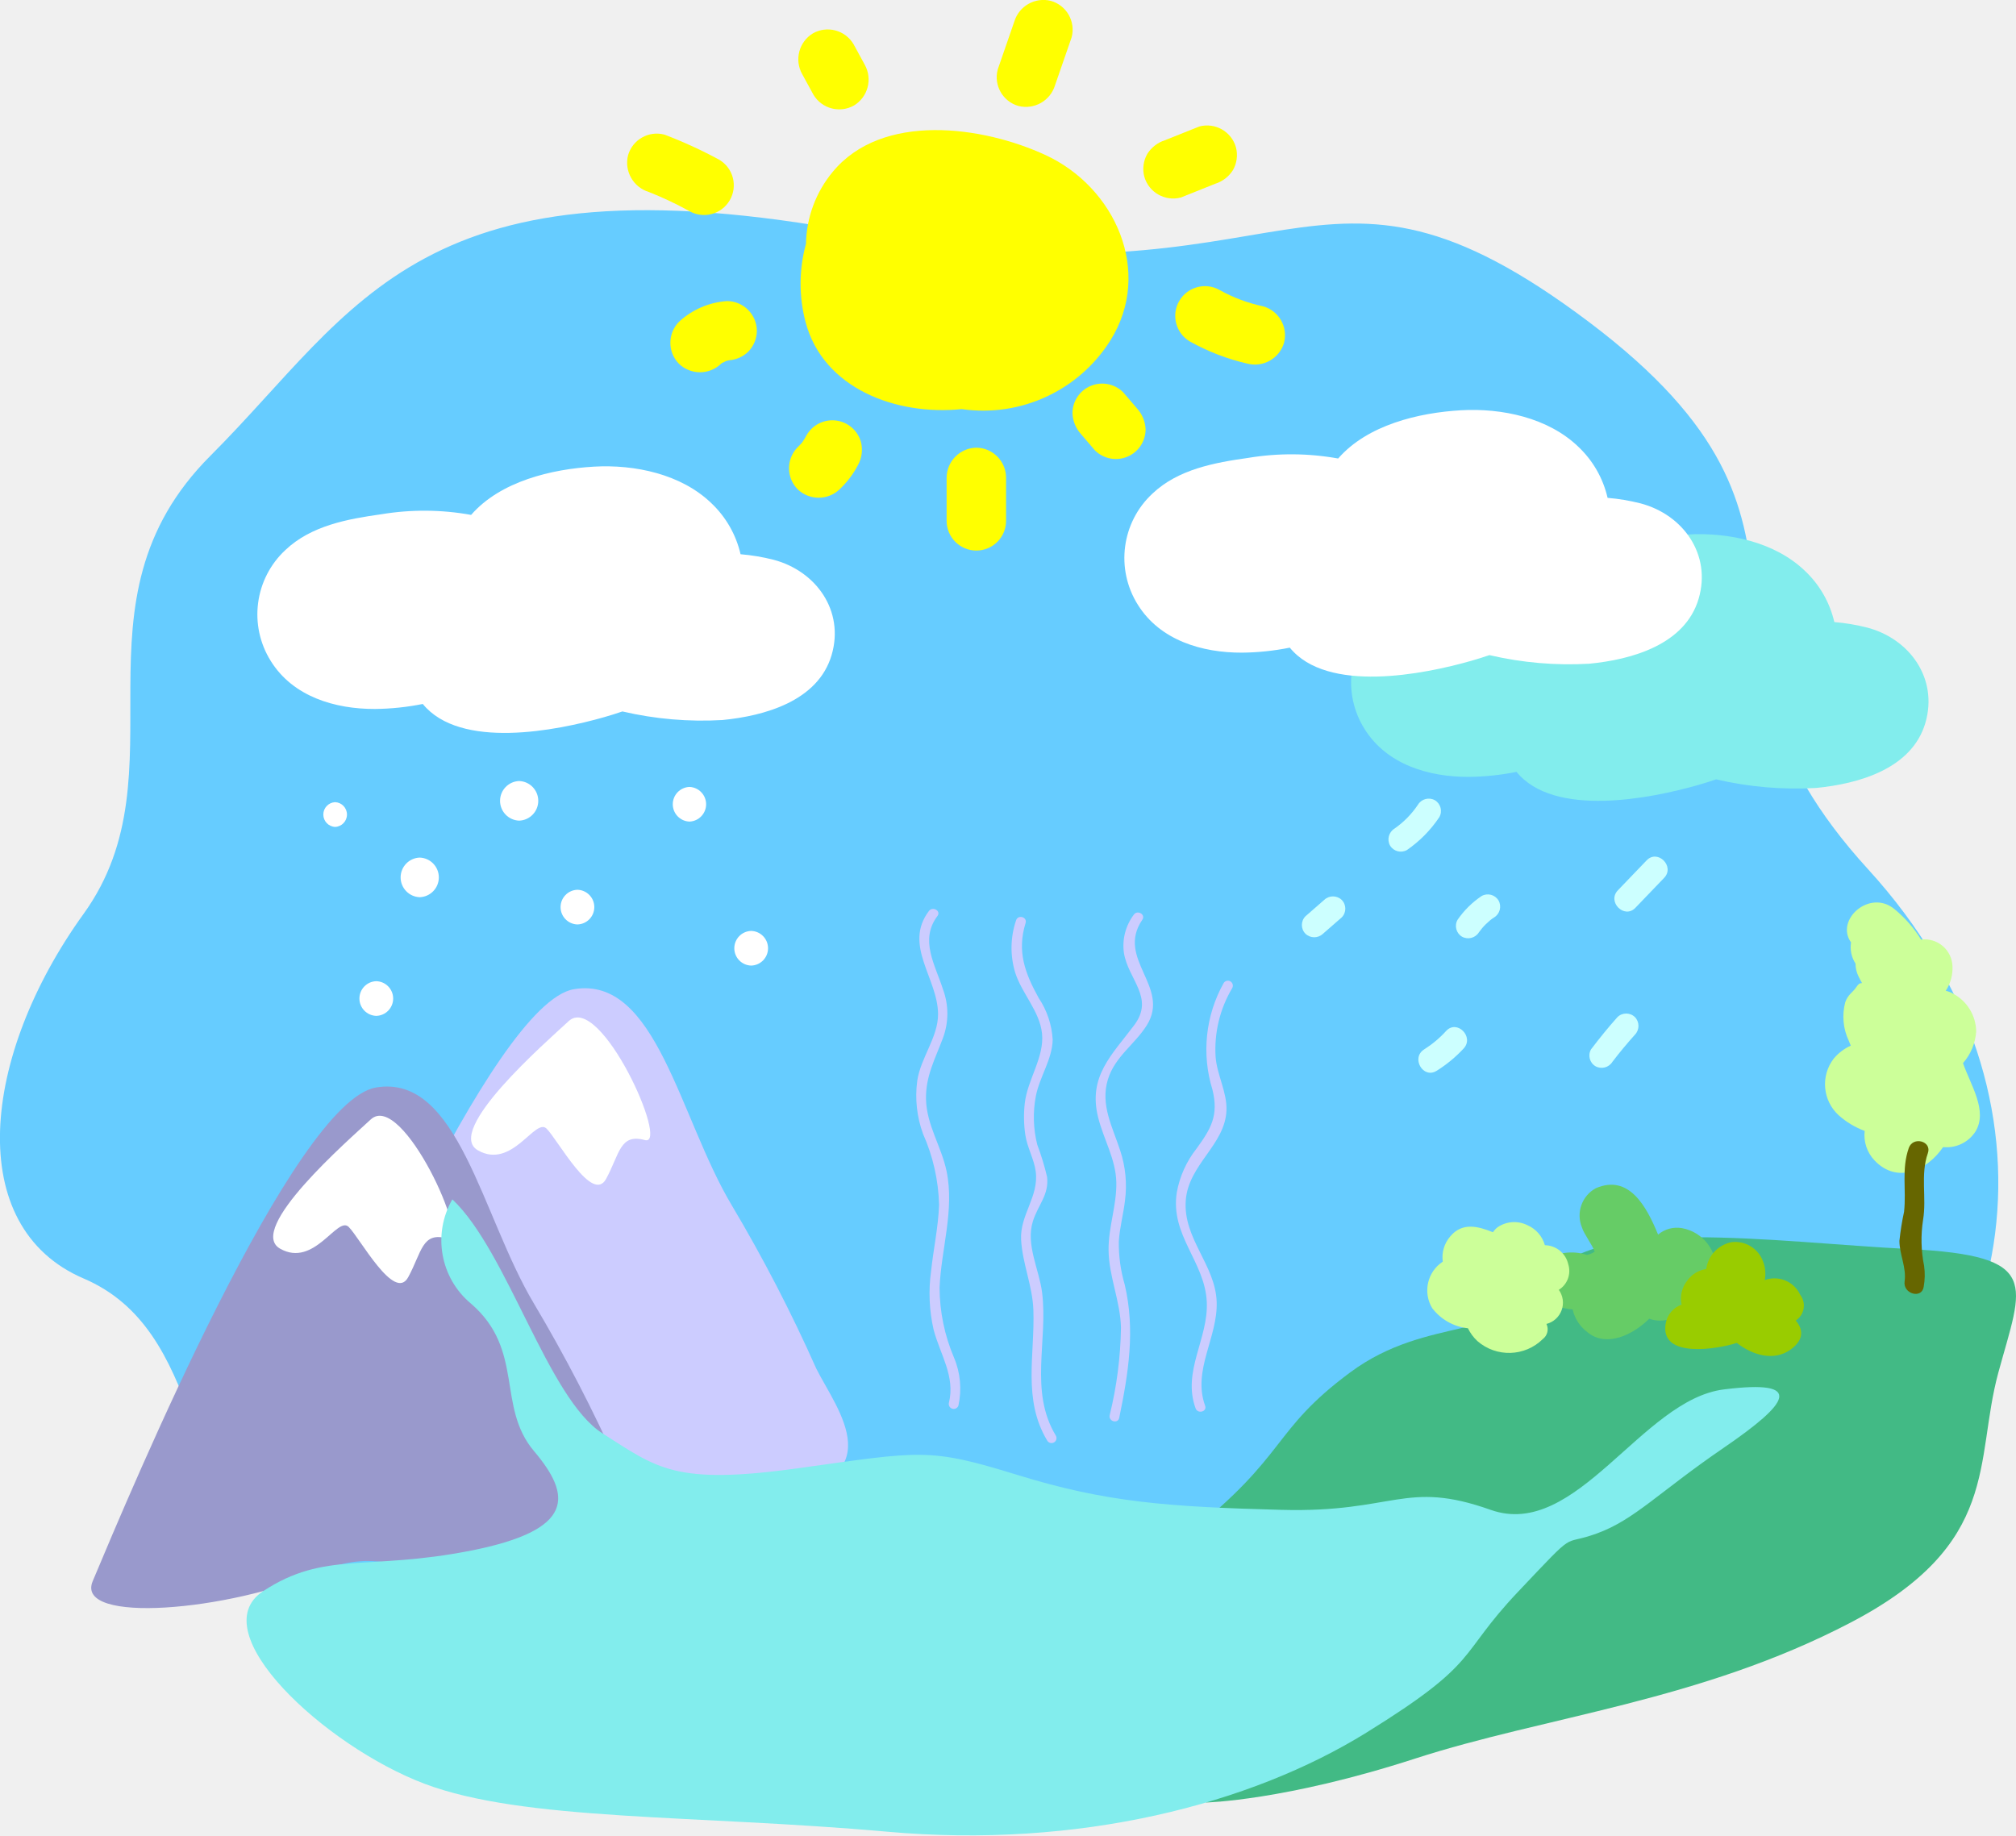
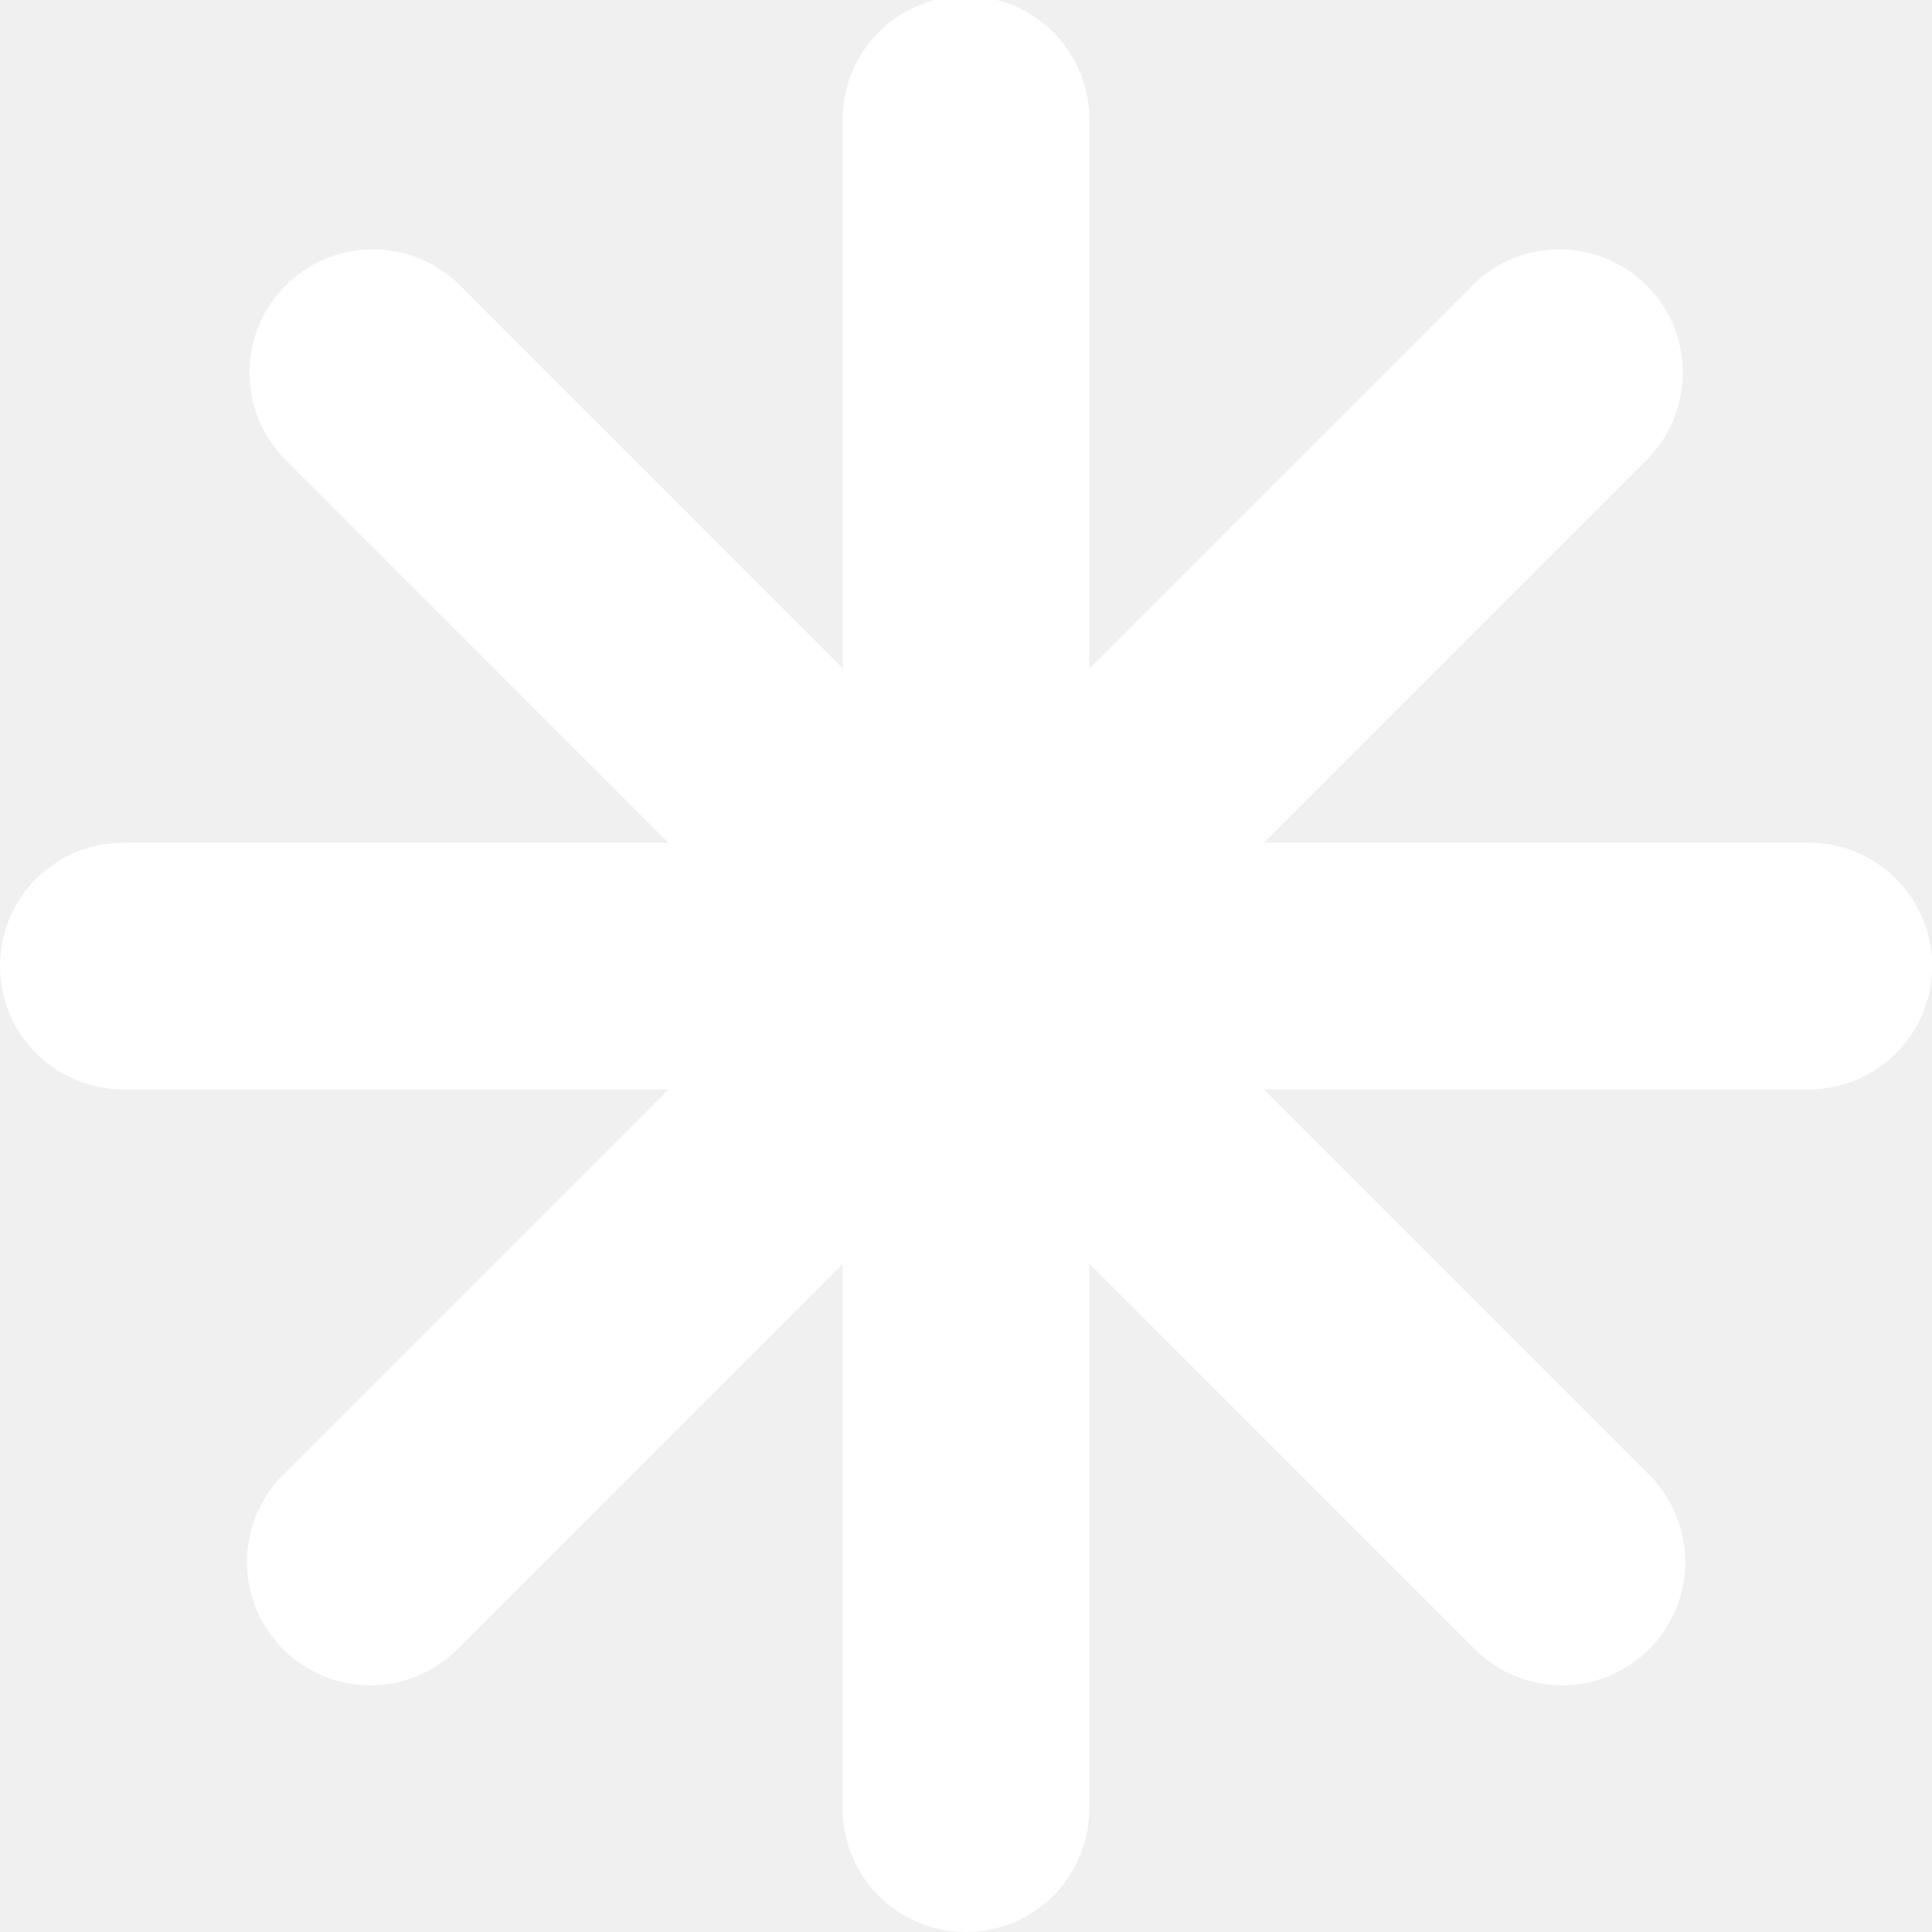
- <svg xmlns="http://www.w3.org/2000/svg" width="156" height="142.033" viewBox="0 0 156 142.033">
-   <defs>
-     <style>.a{fill:#6cf;}.b{fill:#42ba85;}.c{fill:#ccf;}.d{fill:#fff;}.e{fill:#99c;}.f{fill:#82eded;}.g{fill:#6c6;}.h{fill:#cf9;}.i{fill:#9c0;}.j{fill:#660;}.k{fill:#cff;}.l{fill:#ff0;}</style>
-   </defs>
-   <g transform="translate(-226.177 -236.047)">
-     <path class="a" d="M366.643,364.126c-13.937,8.544-30.778,18.043-47.228,19.1s-15.389-.8-33.7,0-30.777-1.857-37.941-11.409-5.837-22.022-15.124-26-7.96-17.183,0-28.226-1.592-24.043,9.817-35.452,16.185-23.614,50.147-17.246,35.023-9.287,56.515,6.9,5.265,24.473,21.6,42.351S381.979,354.723,366.643,364.126Z" transform="translate(0 -10.829)" />
-     <path class="b" d="M379.419,418.452c7.695-6.1,6.368-7.926,12.471-12.453s12.2-2.316,15.388-7.269,17.512-2.8,27.86-2.283,8.793,2.67,6.917,9.552.247,13.249-11.427,19.352-23.614,7.257-33.7,10.527-16.192,3.4-16.192,3.4Z" transform="translate(-61.242 -63.739)" />
-     <g transform="translate(233.235 312.526)">
-       <g transform="translate(15.312 0)">
-         <path class="c" d="M263.553,401.714c3.038-7.239,15.566-37.145,21.934-38.207s8.137,9.906,12.2,16.716a120.151,120.151,0,0,1,6.545,12.647c1.592,3.184,6.191,8.667-3.714,10.082s-12.321-5.057-19.457-1.946C274.166,404.014,262.138,405.086,263.553,401.714Z" transform="translate(-263.438 -363.436)" />
-         <path class="d" d="M294.442,367.489c-1.71,1.586-9.663,8.5-7.01,10s4.422-2.567,5.307-1.682,3.538,5.837,4.6,3.891,1.061-3.538,3.007-3.007S296.889,365.219,294.442,367.489Z" transform="translate(-272.812 -364.941)" />
-       </g>
-       <g transform="translate(0 7.606)">
-         <path class="e" d="M238.048,414.384c3.038-7.24,15.566-37.146,21.934-38.207s8.137,9.906,12.205,16.716a120.387,120.387,0,0,1,6.545,12.647c1.592,3.184,6.191,8.667-3.714,10.082s-12.321-5.056-19.457-1.946C248.661,416.683,236.633,417.755,238.048,414.384Z" transform="translate(-237.933 -376.105)" />
-         <path class="d" d="M268.936,380.159c-1.709,1.586-9.663,8.5-7.01,10s4.422-2.567,5.307-1.682,3.537,5.837,4.6,3.892,1.061-3.538,3.007-3.007S271.384,377.889,268.936,380.159Z" transform="translate(-247.307 -377.61)" />
-       </g>
-     </g>
-     <path class="f" d="M273.88,390.65c4.277,4.028,7.38,15.421,11.625,18.115s5.572,4.019,15.124,2.693,10.082-1.614,16.981.52,11.674,2.465,20.43,2.7,9.552-2.355,16.184,0,11.675-8.524,18.043-9.32,5.041,1.061,0,4.511-6.9,5.571-9.817,6.633-1.327-.531-6.1,4.51-2.792,5.366-11.744,10.908-22.218,8.992-37.076,7.665-28.124-.8-35.819-3.715-17.252-11.76-12.473-14.9,8.039-1.549,16.093-3.141,7.789-4.245,4.87-7.694-.72-7.82-4.87-11.409A6.358,6.358,0,0,1,273.88,390.65Z" transform="translate(-12.699 -61.786)" />
-     <path class="g" d="M435.376,392.12a2.261,2.261,0,0,0-1.849.5c-.907-2.218-2.267-4.684-4.812-3.593a2.406,2.406,0,0,0-1.076,3.045c.136.479.8,1.33.982,1.872-.025.014-.047.026-.08.049a1.81,1.81,0,0,1-.514.2,3.845,3.845,0,0,0-3.4.5,1.806,1.806,0,0,0-.2,2.6,3.84,3.84,0,0,0,2.488,1.117,3,3,0,0,0,1.125,1.745c1.479,1.249,3.567.206,4.8-1.025a2.493,2.493,0,0,0,2.534-.517c1.544.071,2.576-1.689,2.637-3.08A3.213,3.213,0,0,0,435.376,392.12Z" transform="translate(-79.046 -61.029)" />
-     <path class="h" d="M421.049,396.854a1.887,1.887,0,0,0-1.812-1.484,2.392,2.392,0,0,0-1.353-1.55,2.29,2.29,0,0,0-2.288.147,1.514,1.514,0,0,0-.376.4c-1.156-.465-2.367-.791-3.3.316a2.469,2.469,0,0,0-.584,1.961,2.658,2.658,0,0,0-.816,3.6,4,4,0,0,0,2.763,1.553,3.312,3.312,0,0,0,.726.986,3.721,3.721,0,0,0,5.068-.15.951.951,0,0,0,.282-1.169,1.7,1.7,0,0,0,.956-2.64A1.718,1.718,0,0,0,421.049,396.854Z" transform="translate(-73.516 -62.959)" />
-     <path class="i" d="M451.254,400.218a2.193,2.193,0,0,0-2.743-1.138,2.6,2.6,0,0,0-.13-1.435,2.29,2.29,0,0,0-2.435-1.5,2.46,2.46,0,0,0-1.964,2.08,2.184,2.184,0,0,0-1.464.892,2.21,2.21,0,0,0-.44,1.864,1.88,1.88,0,0,0-1.228,1.43c-.516,2.806,4.063,2,5.5,1.531,1.2.946,2.876,1.455,4.174.506,1.055-.772.952-1.57.386-2.236A1.379,1.379,0,0,0,451.254,400.218Z" transform="translate(-85.776 -63.97)" />
-     <path class="h" d="M472.081,364.811a4.132,4.132,0,0,0,1.02-2.447,3.371,3.371,0,0,0-1.817-2.947,2.116,2.116,0,0,0-.537-.205,3.2,3.2,0,0,0,.519-1.91,2.152,2.152,0,0,0-2.429-2.051l-.008-.014a9.43,9.43,0,0,0-2.045-2.34c-1.917-1.592-4.622.826-3.366,2.571a2.332,2.332,0,0,0,.346,1.64,2.206,2.206,0,0,0,.228.983c.466.962.273.186-.133.792-.336.5-.66.583-.89,1.214a4.369,4.369,0,0,0,.27,2.978c.048.13.108.255.161.382a3.707,3.707,0,0,0-1.32,1,3.255,3.255,0,0,0,.393,4.4,6.351,6.351,0,0,0,2,1.2,2.836,2.836,0,0,0,.767,2.289c1.779,1.862,4.1.731,5.3-1.036a2.667,2.667,0,0,0,2.516-1.221C474.009,368.49,472.674,366.516,472.081,364.811Z" transform="translate(-94.005 -46.49)" />
-     <path class="j" d="M471.725,383.67c-.581,1.649-.179,3.253-.367,4.946A19.835,19.835,0,0,0,471,390.86c0,1.062.555,2.064.4,3.143-.138.965,1.339,1.381,1.478.407a5.037,5.037,0,0,0,.031-1.608,10.149,10.149,0,0,1-.079-3.573c.285-1.727-.223-3.468.369-5.152C473.532,383.145,472.051,382.744,471.725,383.67Z" transform="translate(-97.843 -58.786)" />
-     <path class="c" d="M347.187,387.926a13.97,13.97,0,0,1-1.114-5.407c.125-3,1.168-6.014.54-9.025-.4-1.915-1.542-3.548-1.589-5.553-.042-1.782.708-3.127,1.311-4.744a5.39,5.39,0,0,0,0-3.773c-.592-1.865-1.827-3.812-.426-5.668.3-.394-.368-.777-.662-.387-2,2.658.7,5.218.709,7.985.006,1.785-1.357,3.383-1.612,5.164a8.614,8.614,0,0,0,.45,4.1,14.371,14.371,0,0,1,1.24,5.488c-.059,1.725-.436,3.418-.618,5.131a12.577,12.577,0,0,0,.193,4.521c.5,1.922,1.7,3.618,1.183,5.684a.384.384,0,0,0,.74.2A6.146,6.146,0,0,0,347.187,387.926Z" transform="translate(-47.191 -46.821)" />
-     <path class="c" d="M359.98,394.378c-2.074-3.434-.594-7.341-1.061-11.067-.225-1.79-1.278-3.7-.715-5.511.393-1.267,1.263-2.047,1.1-3.442a20.338,20.338,0,0,0-.76-2.493,8.693,8.693,0,0,1-.106-3.774c.291-1.48,1.263-2.821,1.3-4.349a6.45,6.45,0,0,0-1.085-3.231c-1.06-1.921-1.691-3.6-1.012-5.8.146-.472-.594-.674-.739-.2a6.623,6.623,0,0,0-.066,4.037c.519,1.632,1.9,2.987,2.078,4.719.187,1.836-1.126,3.558-1.335,5.386a9.476,9.476,0,0,0,.038,2.435c.141.981.684,1.9.809,2.853.255,1.957-1.239,3.36-1.131,5.285.1,1.847.884,3.558.949,5.431.121,3.486-.845,6.935,1.073,10.112A.383.383,0,0,0,359.98,394.378Z" transform="translate(-52.103 -47.234)" />
-     <path class="c" d="M371.357,362.4c1.867-2.98-2.414-5.135-.345-8.168.279-.409-.385-.793-.662-.387a3.993,3.993,0,0,0-.765,2.936c.325,2.077,2.4,3.476.8,5.607-1.739,2.316-3.587,3.971-2.791,7.145.425,1.7,1.366,3.226,1.406,5.016.039,1.767-.619,3.474-.6,5.241.018,2.042.913,3.953.96,6.008a30.239,30.239,0,0,1-.874,6.779c-.1.481.639.687.739.2.716-3.467,1.248-6.81.426-10.308a11.256,11.256,0,0,1-.458-3.339c.065-1.07.356-2.112.479-3.173a8.708,8.708,0,0,0-.372-3.866c-.587-1.812-1.554-3.536-.952-5.5C368.895,364.815,370.422,363.889,371.357,362.4Z" transform="translate(-56.441 -47.007)" />
-     <path class="c" d="M381.434,362.65a10.519,10.519,0,0,0-.865,8.243c.5,2.017-.126,3.042-1.237,4.571a7.667,7.667,0,0,0-1.52,3.376c-.524,3.338,2.166,5.349,2.318,8.468.14,2.864-1.912,5.37-.866,8.248.168.46.908.261.739-.2-1-2.749.991-5.286.893-8.044-.1-2.863-2.61-4.885-2.391-7.848.206-2.783,3.041-4.291,3.149-6.959.057-1.411-.737-2.745-.841-4.154a9.28,9.28,0,0,1,1.282-5.309A.384.384,0,0,0,381.434,362.65Z" transform="translate(-60.572 -50.521)" />
-     <path class="d" d="M299.3,303.39a15.637,15.637,0,0,0-2.561-.43,7.857,7.857,0,0,0-2.258-3.949c-2.338-2.259-5.937-3.011-9.091-2.829-3.272.189-7.238,1.134-9.5,3.734a20.336,20.336,0,0,0-6.942-.051c-2.609.367-5.433.878-7.423,2.763a6.8,6.8,0,0,0-1.135,8.6c1.722,2.762,4.975,3.716,8.059,3.707a19.778,19.778,0,0,0,3.7-.387c2.905,3.553,10.359,2.071,14.042,1.019.459-.131.931-.278,1.406-.441a27.1,27.1,0,0,0,7.734.665c3.259-.315,7.412-1.464,8.457-5.038C304.784,307.351,302.6,304.266,299.3,303.39Z" transform="translate(-13.257 -24.022)" />
-     <path class="f" d="M440.275,312.135a15.627,15.627,0,0,0-2.561-.43,7.852,7.852,0,0,0-2.259-3.949c-2.338-2.259-5.937-3.011-9.09-2.829-3.273.188-7.239,1.134-9.5,3.733a20.356,20.356,0,0,0-6.943-.05c-2.609.367-5.433.878-7.423,2.763a6.8,6.8,0,0,0-1.135,8.606c1.723,2.761,4.975,3.716,8.059,3.707a19.726,19.726,0,0,0,3.7-.388c2.9,3.554,10.359,2.072,14.041,1.02.459-.132.931-.278,1.407-.441a27.119,27.119,0,0,0,7.734.665c3.259-.315,7.412-1.464,8.457-5.039C445.757,316.1,443.571,313.01,440.275,312.135Z" transform="translate(-69.596 -27.517)" />
-     <path class="d" d="M268.759,339.448a.959.959,0,0,0,0,1.916A.959.959,0,0,0,268.759,339.448Z" transform="translate(-16.648 -41.323)" />
-     <path class="d" d="M279.29,346.593a1.534,1.534,0,0,0,0,3.066A1.534,1.534,0,0,0,279.29,346.593Z" transform="translate(-20.634 -44.179)" />
-     <path class="d" d="M292.106,336.723a1.534,1.534,0,0,0,0,3.066A1.534,1.534,0,0,0,292.106,336.723Z" transform="translate(-25.756 -40.234)" />
-     <path class="d" d="M299.742,350.742a1.342,1.342,0,0,0,0,2.683A1.342,1.342,0,0,0,299.742,350.742Z" transform="translate(-28.882 -45.837)" />
-     <path class="d" d="M314.179,337.484a1.342,1.342,0,0,0,0,2.682A1.342,1.342,0,0,0,314.179,337.484Z" transform="translate(-34.652 -40.538)" />
-     <path class="d" d="M322.135,356.045a1.342,1.342,0,0,0,0,2.683A1.342,1.342,0,0,0,322.135,356.045Z" transform="translate(-37.831 -47.956)" />
-     <path class="d" d="M273.816,362.527a1.342,1.342,0,0,0,0,2.683A1.342,1.342,0,0,0,273.816,362.527Z" transform="translate(-18.521 -50.547)" />
-     <path class="d" d="M411.052,296.123a15.623,15.623,0,0,0-2.561-.43,7.853,7.853,0,0,0-2.259-3.949c-2.338-2.259-5.937-3.011-9.09-2.829-3.272.188-7.238,1.133-9.5,3.733a20.35,20.35,0,0,0-6.942-.051c-2.609.367-5.433.878-7.424,2.763a6.8,6.8,0,0,0-1.134,8.606c1.722,2.761,4.974,3.716,8.058,3.707a19.724,19.724,0,0,0,3.7-.388c2.9,3.553,10.359,2.072,14.042,1.019.459-.131.931-.278,1.406-.441a27.1,27.1,0,0,0,7.734.665c3.259-.315,7.412-1.464,8.457-5.038C416.535,300.083,414.349,297,411.052,296.123Z" transform="translate(-57.917 -21.118)" />
-     <path class="k" d="M397.059,351.867a.981.981,0,0,0-1.354,0l-1.45,1.265a.963.963,0,0,0,0,1.355.98.98,0,0,0,1.354,0l1.45-1.265A.963.963,0,0,0,397.059,351.867Z" transform="translate(-67.059 -46.178)" />
-     <path class="k" d="M417.126,351.8a.971.971,0,0,0-1.311-.343,6.958,6.958,0,0,0-1.857,1.835.964.964,0,0,0,.343,1.311.983.983,0,0,0,1.311-.344,4.516,4.516,0,0,1,.534-.626c.109-.107.223-.209.339-.307a2.833,2.833,0,0,1,.3-.214A.977.977,0,0,0,417.126,351.8Z" transform="translate(-74.991 -46.067)" />
-     <path class="k" d="M436.75,346.759l-2.224,2.316c-.854.89.5,2.247,1.355,1.355l2.224-2.316C438.96,347.224,437.606,345.867,436.75,346.759Z" transform="translate(-83.156 -44.129)" />
-     <path class="k" d="M411.138,368.741a8.282,8.282,0,0,1-1.7,1.427c-1.042.654-.082,2.313.967,1.655a10.236,10.236,0,0,0,2.091-1.727C413.328,369.191,411.976,367.832,411.138,368.741Z" transform="translate(-73.058 -52.91)" />
-     <path class="k" d="M408.729,339.114a.977.977,0,0,0-1.311.344,7,7,0,0,1-1.817,1.851.983.983,0,0,0-.344,1.311.967.967,0,0,0,1.311.344,9.467,9.467,0,0,0,2.5-2.538A.969.969,0,0,0,408.729,339.114Z" transform="translate(-71.517 -41.138)" />
-     <path class="k" d="M434.553,366.973a.968.968,0,0,0-1.355,0c-.715.8-1.391,1.636-2.041,2.491a.963.963,0,0,0,.343,1.311.982.982,0,0,0,1.311-.344c.551-.725,1.136-1.423,1.742-2.1A.981.981,0,0,0,434.553,366.973Z" transform="translate(-81.862 -52.213)" />
-     <path class="l" d="M348.33,254.753c-4.88-2.262-12.653-3.334-16.474,1.29a8.968,8.968,0,0,0-2.074,5.572,11.633,11.633,0,0,0-.032,6.056c1.365,5.166,7.055,7.257,12.085,6.737a11.632,11.632,0,0,0,11.5-5.31C356.663,263.794,353.708,257.246,348.33,254.753Z" transform="translate(-41.238 -6.701)" />
-     <path class="l" d="M350.488,293.755a2.34,2.34,0,0,0-2.3,2.3v3.361a2.3,2.3,0,0,0,4.6,0v-3.361A2.325,2.325,0,0,0,350.488,293.755Z" transform="translate(-48.761 -23.062)" />
-     <path class="l" d="M369.393,287.406l-1.06-1.239a2.3,2.3,0,0,0-3.926,1.626,2.568,2.568,0,0,0,.674,1.626l1.06,1.238a2.3,2.3,0,0,0,3.926-1.626A2.565,2.565,0,0,0,369.393,287.406Z" transform="translate(-55.242 -19.761)" />
-     <path class="l" d="M384.455,274.5a12.012,12.012,0,0,1-3.379-1.265,2.3,2.3,0,0,0-2.321,3.971,16.9,16.9,0,0,0,4.477,1.728,2.351,2.351,0,0,0,2.829-1.607A2.324,2.324,0,0,0,384.455,274.5Z" transform="translate(-60.526 -14.745)" />
-     <path class="l" d="M333.442,291.926a2.3,2.3,0,0,0-4.2-.549,5.56,5.56,0,0,1-.354.585c-.111.126-.226.249-.348.364a2.32,2.32,0,0,0,0,3.252,2.346,2.346,0,0,0,3.252,0,7.07,7.07,0,0,0,1.421-1.88A2.437,2.437,0,0,0,333.442,291.926Z" transform="translate(-40.642 -21.668)" />
-     <path class="l" d="M319.276,277.149a2.325,2.325,0,0,0-2.3-2.3,6.087,6.087,0,0,0-3.727,1.605,2.316,2.316,0,0,0,0,3.252,2.35,2.35,0,0,0,3.252,0c.016-.016.034-.029.051-.045l.026-.018a2.99,2.99,0,0,0,.309-.151l.022-.007c.077-.022.155-.04.233-.056a2.371,2.371,0,0,0,1.459-.654A2.336,2.336,0,0,0,319.276,277.149Z" transform="translate(-34.532 -15.504)" />
-     <path class="l" d="M314.122,255.265a35.348,35.348,0,0,0-4.216-1.933,2.309,2.309,0,0,0-2.829,1.607,2.365,2.365,0,0,0,1.606,2.828,26.6,26.6,0,0,1,3.118,1.469,2.3,2.3,0,0,0,2.322-3.971Z" transform="translate(-32.303 -6.864)" />
-     <path class="l" d="M380.7,253.875a2.324,2.324,0,0,0-2.829-1.606l-2.653,1.061a2.514,2.514,0,0,0-1.374,1.057,2.348,2.348,0,0,0-.232,1.772,2.324,2.324,0,0,0,2.829,1.606l2.653-1.061a2.513,2.513,0,0,0,1.375-1.057A2.351,2.351,0,0,0,380.7,253.875Z" transform="translate(-58.886 -6.434)" />
-     <path class="l" d="M358.821,236.114a2.356,2.356,0,0,0-2.829,1.606l-1.281,3.7a2.314,2.314,0,0,0,1.606,2.829,2.356,2.356,0,0,0,2.828-1.606l1.282-3.7A2.315,2.315,0,0,0,358.821,236.114Z" transform="translate(-51.328 0)" />
-     <path class="l" d="M334.213,242.571l-.873-1.6a2.321,2.321,0,0,0-3.146-.825,2.347,2.347,0,0,0-.825,3.146l.874,1.6a2.321,2.321,0,0,0,3.146.825A2.347,2.347,0,0,0,334.213,242.571Z" transform="translate(-41.12 -1.513)" />
+ <svg xmlns="http://www.w3.org/2000/svg" width="14.959" height="14.959" viewBox="0 0 14.959 14.959">
+   <g transform="translate(6.525)">
+     <path d="M303.429,504.587a.954.954,0,0,1-.954-.955V490.583a.955.955,0,1,1,1.909,0v13.049A.955.955,0,0,1,303.429,504.587Z" transform="translate(-302.475 -489.628)" fill="#fff" />
+   </g>
+   <g transform="translate(0 6.525)">
+     <path d="M308.41,499.607H295.36a.955.955,0,0,1,0-1.91h13.05a.955.955,0,0,1,0,1.91Z" transform="translate(-294.405 -497.697)" fill="#fff" />
+   </g>
+   <g transform="translate(1.912 1.911)">
+     <path d="M306.951,503.129a.955.955,0,0,1-.675-.28l-9.227-9.228a.955.955,0,0,1,1.35-1.35l9.227,9.228a.955.955,0,0,1-.675,1.63Z" transform="translate(-296.769 -491.991)" fill="#fff" />
+   </g>
+   <g transform="translate(1.912 1.911)">
+     <path d="M297.724,503.129a.955.955,0,0,1-.675-1.63l9.227-9.228a.955.955,0,0,1,1.35,1.35l-9.227,9.228A.955.955,0,0,1,297.724,503.129Z" transform="translate(-296.769 -491.991)" fill="#fff" />
  </g>
</svg>
